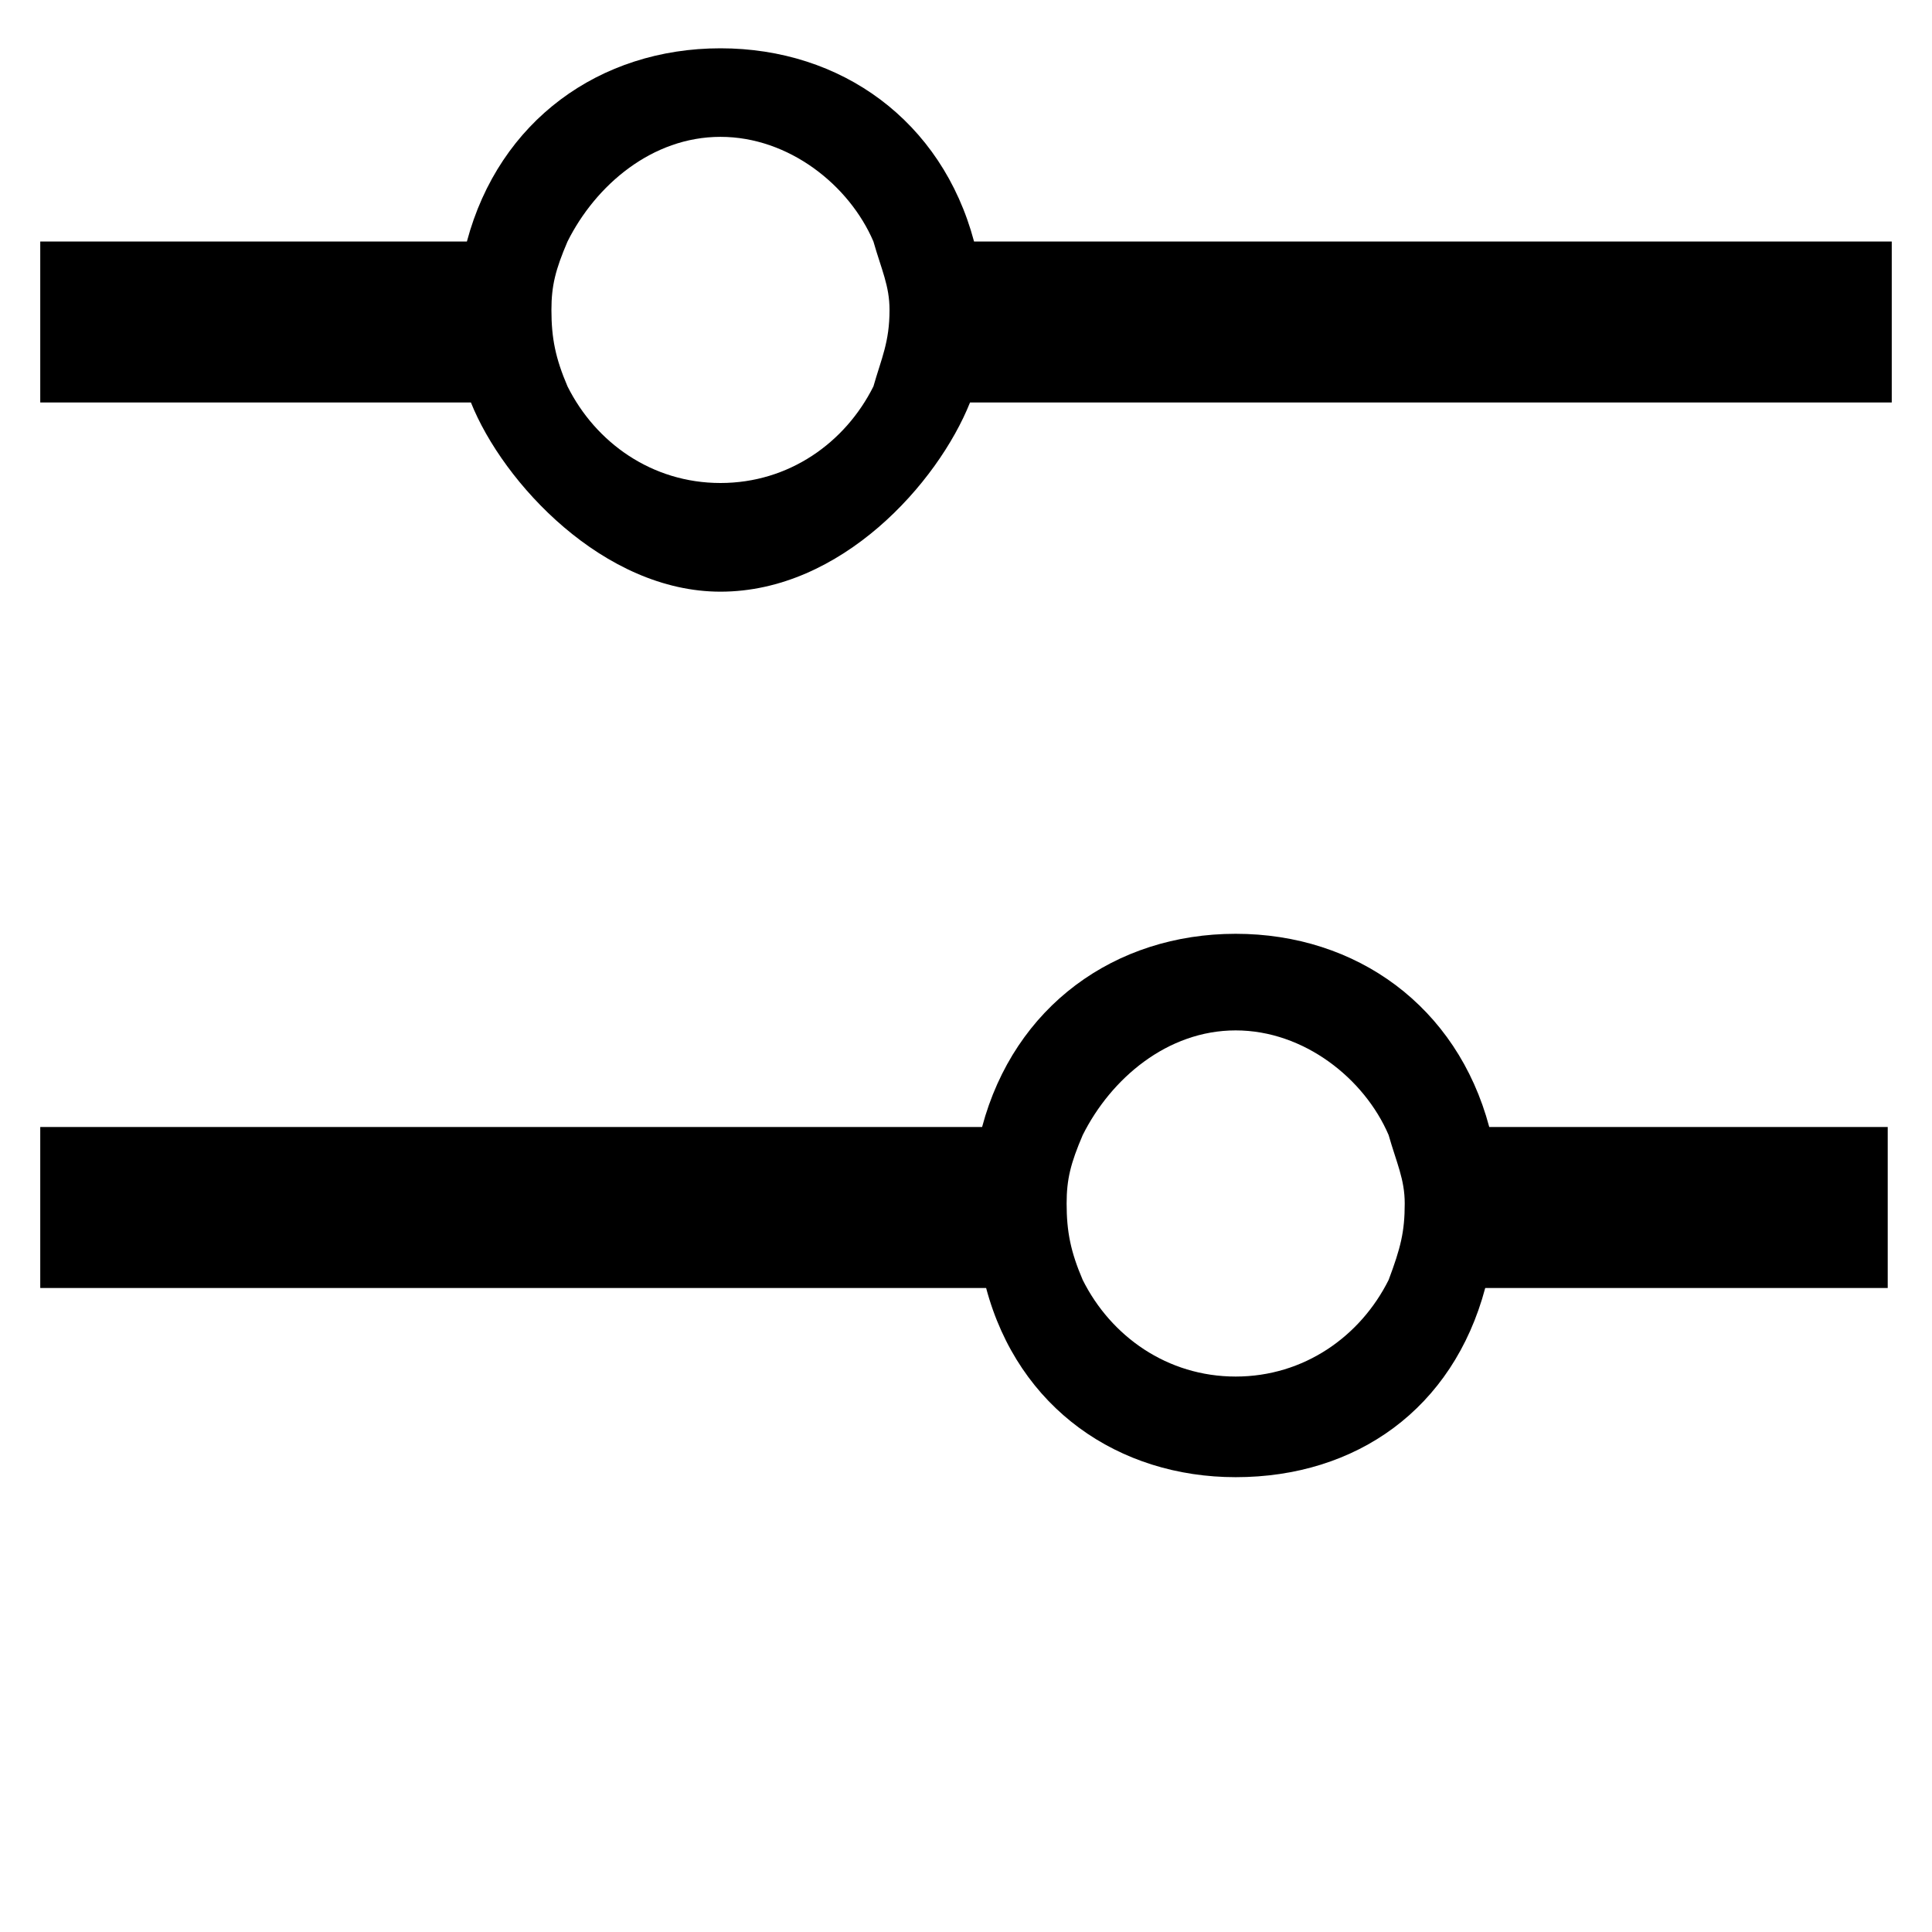
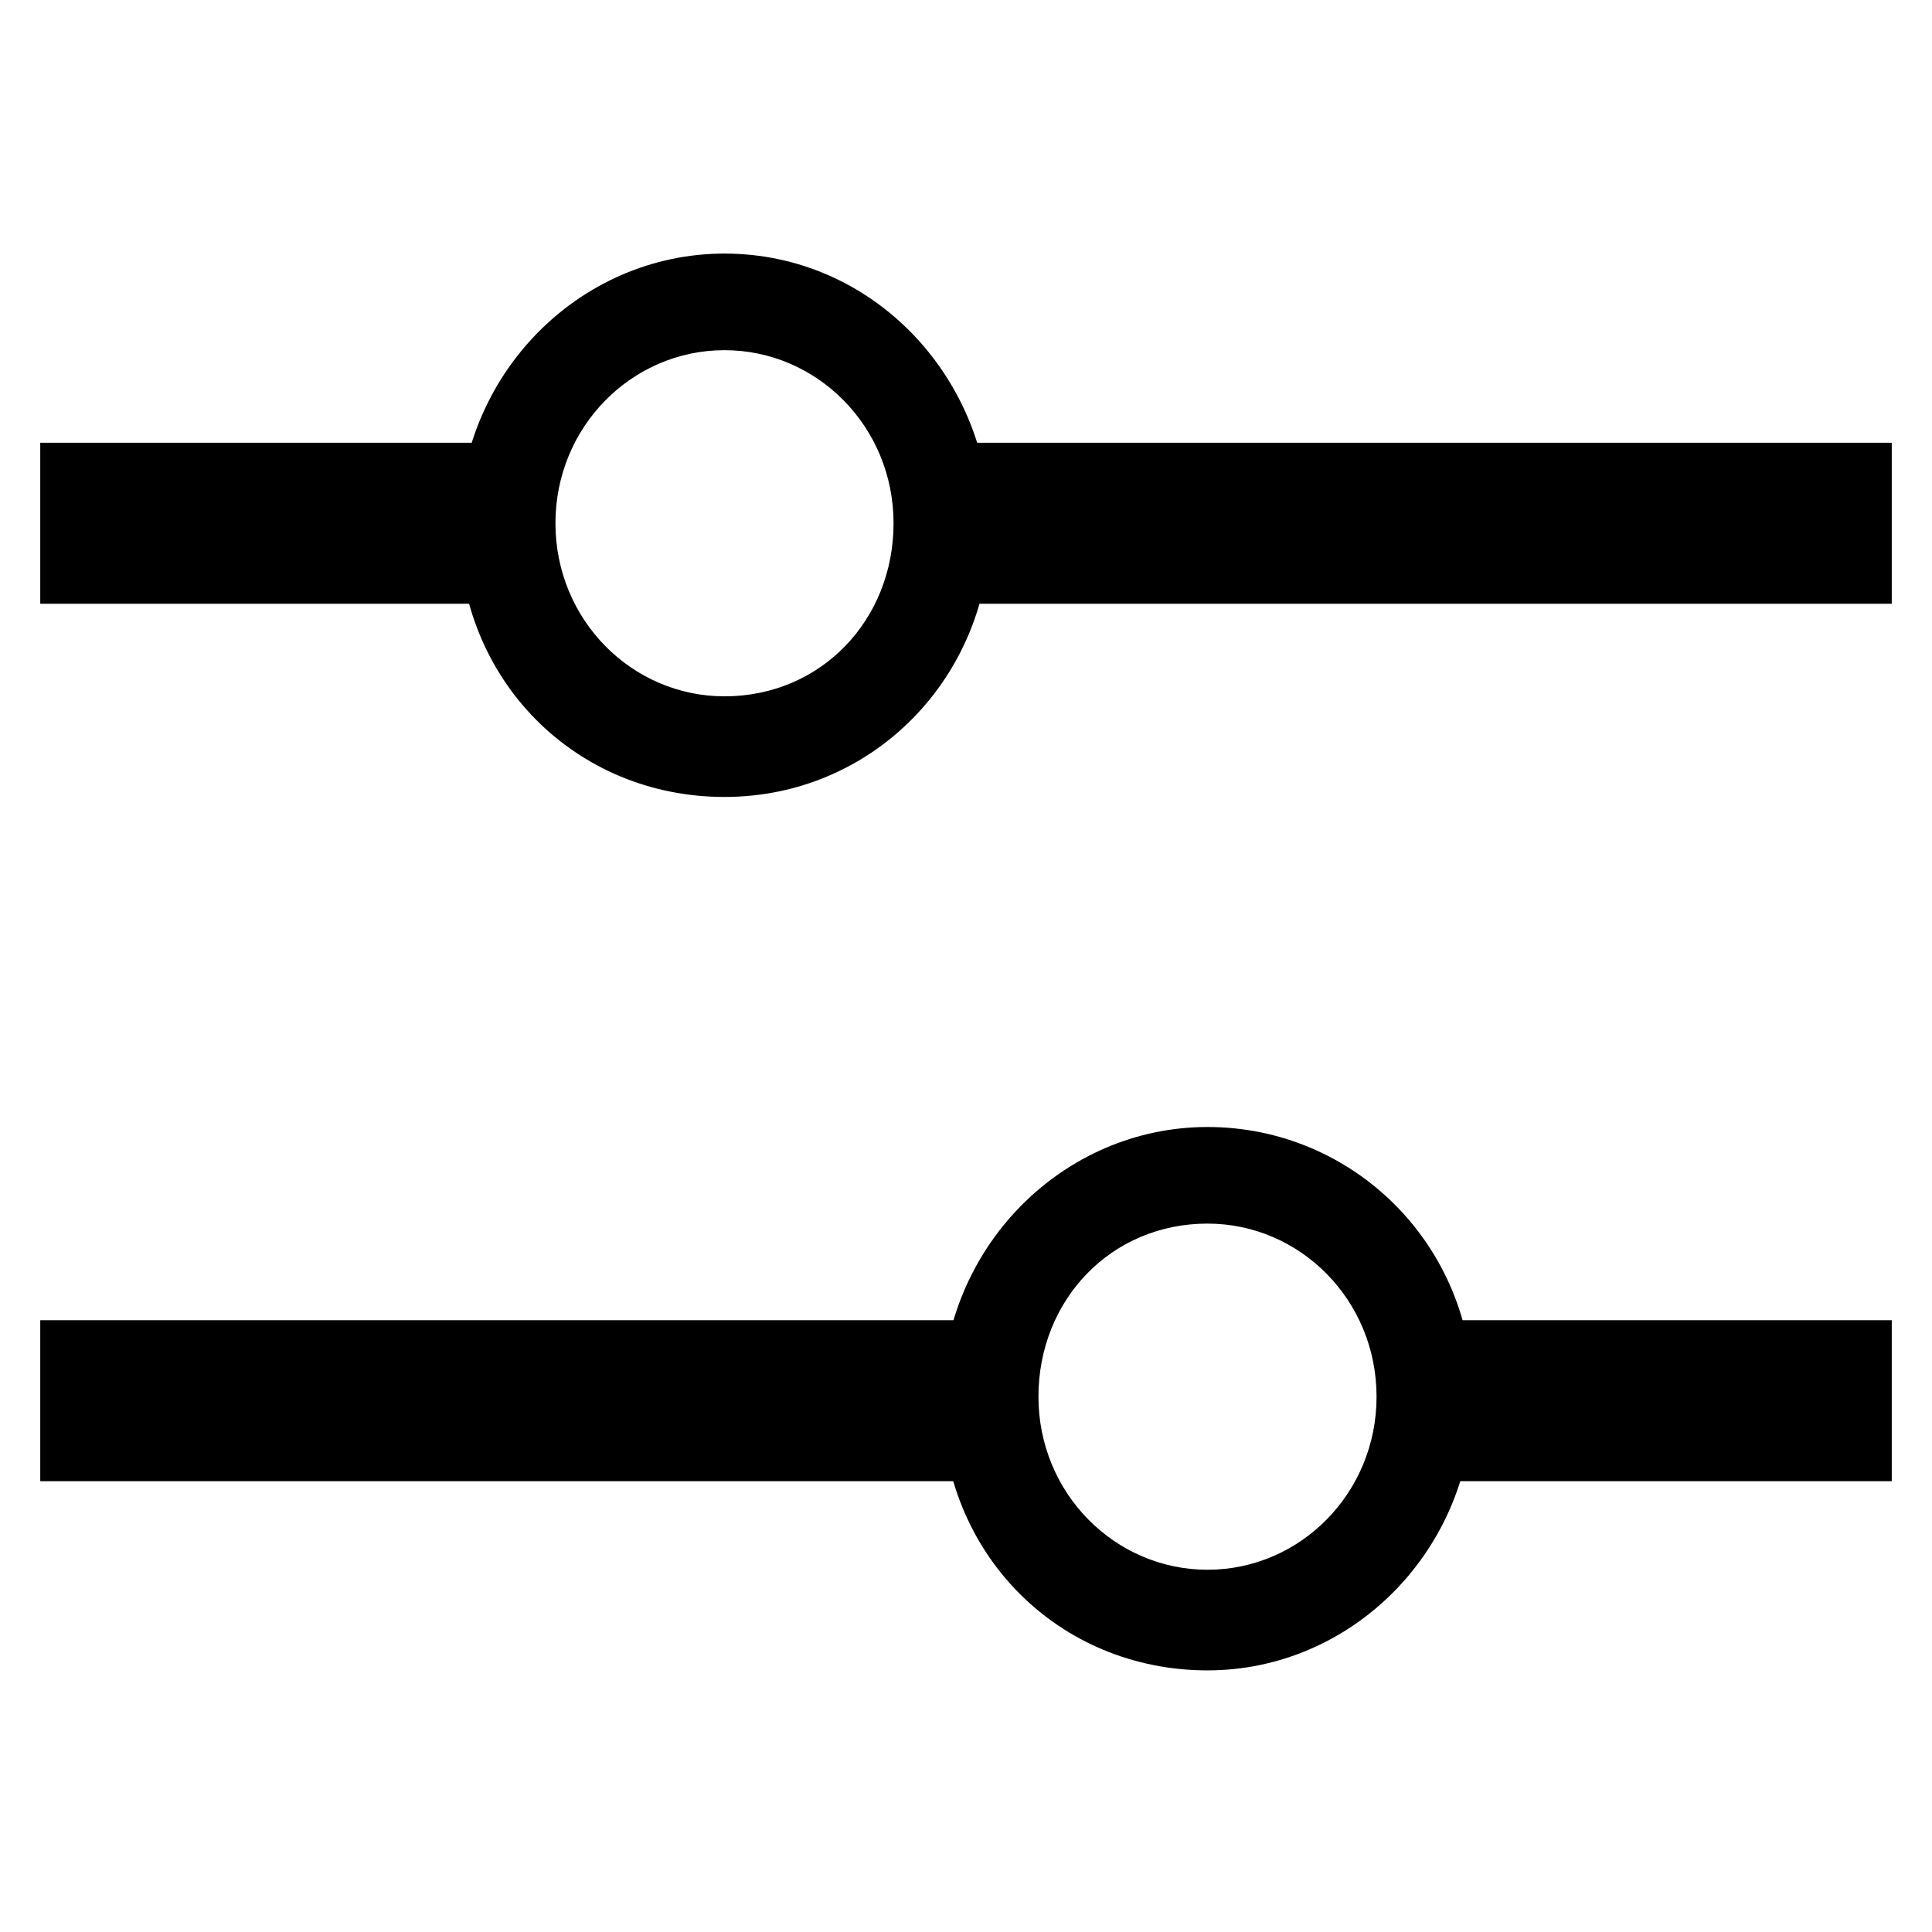
- <svg xmlns="http://www.w3.org/2000/svg" version="1.1" id="Layer_1" x="0px" y="0px" viewBox="0 0 48 48" style="enable-background:new 0 0 48 48;" xml:space="preserve">
-   <style type="text/css">.st0{fill:none;}</style>
-   <path class="st0" d="M14.2,9.6c0.7,1.4,2.1,2.4,3.8,2.4c1.7,0,3.1-1,3.8-2.4" />
-   <path class="st0" d="M21.7,6.1c-0.7-1.4-2.1-2.6-3.8-2.6c-1.7,0-3.2,1.2-3.8,2.6" />
-   <path class="st0" d="M34.6,28.2c-0.7-1.4-2.1-2.6-3.8-2.6c-1.7,0-3.2,1.2-3.8,2.6" />
-   <path class="st0" d="M27,31.8c0.7,1.4,2.1,2.4,3.8,2.4c1.7,0,3.1-1,3.8-2.4" />
-   <path d="M24.2,6c-0.8-3-3.3-4.8-6.3-4.8c-3,0-5.5,1.8-6.3,4.8H1v4h10.7c0.8,2,3.3,4.7,6.2,4.7c3,0,5.4-2.7,6.2-4.7H47V6H24.2z M21.7,9.6c-0.7,1.4-2.1,2.4-3.8,2.4c-1.7,0-3.1-1-3.8-2.4c-0.3-0.7-0.4-1.2-0.4-1.9c0-0.6,0.1-1,0.4-1.7c0.7-1.4,2.1-2.6,3.8-2.6c1.7,0,3.2,1.2,3.8,2.6c0.2,0.7,0.4,1.1,0.4,1.7C22.1,8.5,21.9,8.9,21.7,9.6z" />
-   <path d="M37,28c-0.8-3-3.3-4.8-6.3-4.8c-3,0-5.5,1.8-6.3,4.8H1v4h23.5c0.8,3,3.3,4.7,6.2,4.7c3,0,5.4-1.7,6.2-4.7h10v-4H37z M34.5,31.8c-0.7,1.4-2.1,2.4-3.8,2.4c-1.7,0-3.1-1-3.8-2.4c-0.3-0.7-0.4-1.2-0.4-1.9c0-0.6,0.1-1,0.4-1.7c0.7-1.4,2.1-2.6,3.8-2.6c1.7,0,3.2,1.2,3.8,2.6c0.2,0.7,0.4,1.1,0.4,1.7C34.9,30.6,34.8,31,34.5,31.8z" />
+ <svg xmlns="http://www.w3.org/2000/svg" version="1.1" id="Layer_2" x="0px" y="0px" viewBox="0 0 48 48" style="enable-background:new 0 0 48 48;" xml:space="preserve">
+   <rect x="1" y="11" width="11.6" height="4" />
+   <rect x="23.2" y="11" width="23.8" height="4" />
+   <g>
+     <path d="M18,6.3c-3.6,0-6.6,3-6.6,6.8s2.9,6.7,6.6,6.7s6.6-3,6.6-6.7S21.7,6.3,18,6.3z M18,17.3c-2.3,0-4.2-1.9-4.2-4.3   s1.9-4.3,4.2-4.3c2.3,0,4.2,1.9,4.2,4.3S20.4,17.3,18,17.3z" />
+   </g>
+   <rect x="35.4" y="32.8" width="11.6" height="4" />
+   <rect x="1" y="32.8" width="23.8" height="4" />
+   <g>
+     <path d="M30,41.5c3.6,0,6.6-3,6.6-6.8S33.6,28,30,28s-6.6,3-6.6,6.8S26.3,41.5,30,41.5z M30,30.4c2.3,0,4.2,1.9,4.2,4.3   s-1.9,4.3-4.2,4.3c-2.3,0-4.2-1.9-4.2-4.3S27.6,30.4,30,30.4z" />
+   </g>
</svg>
